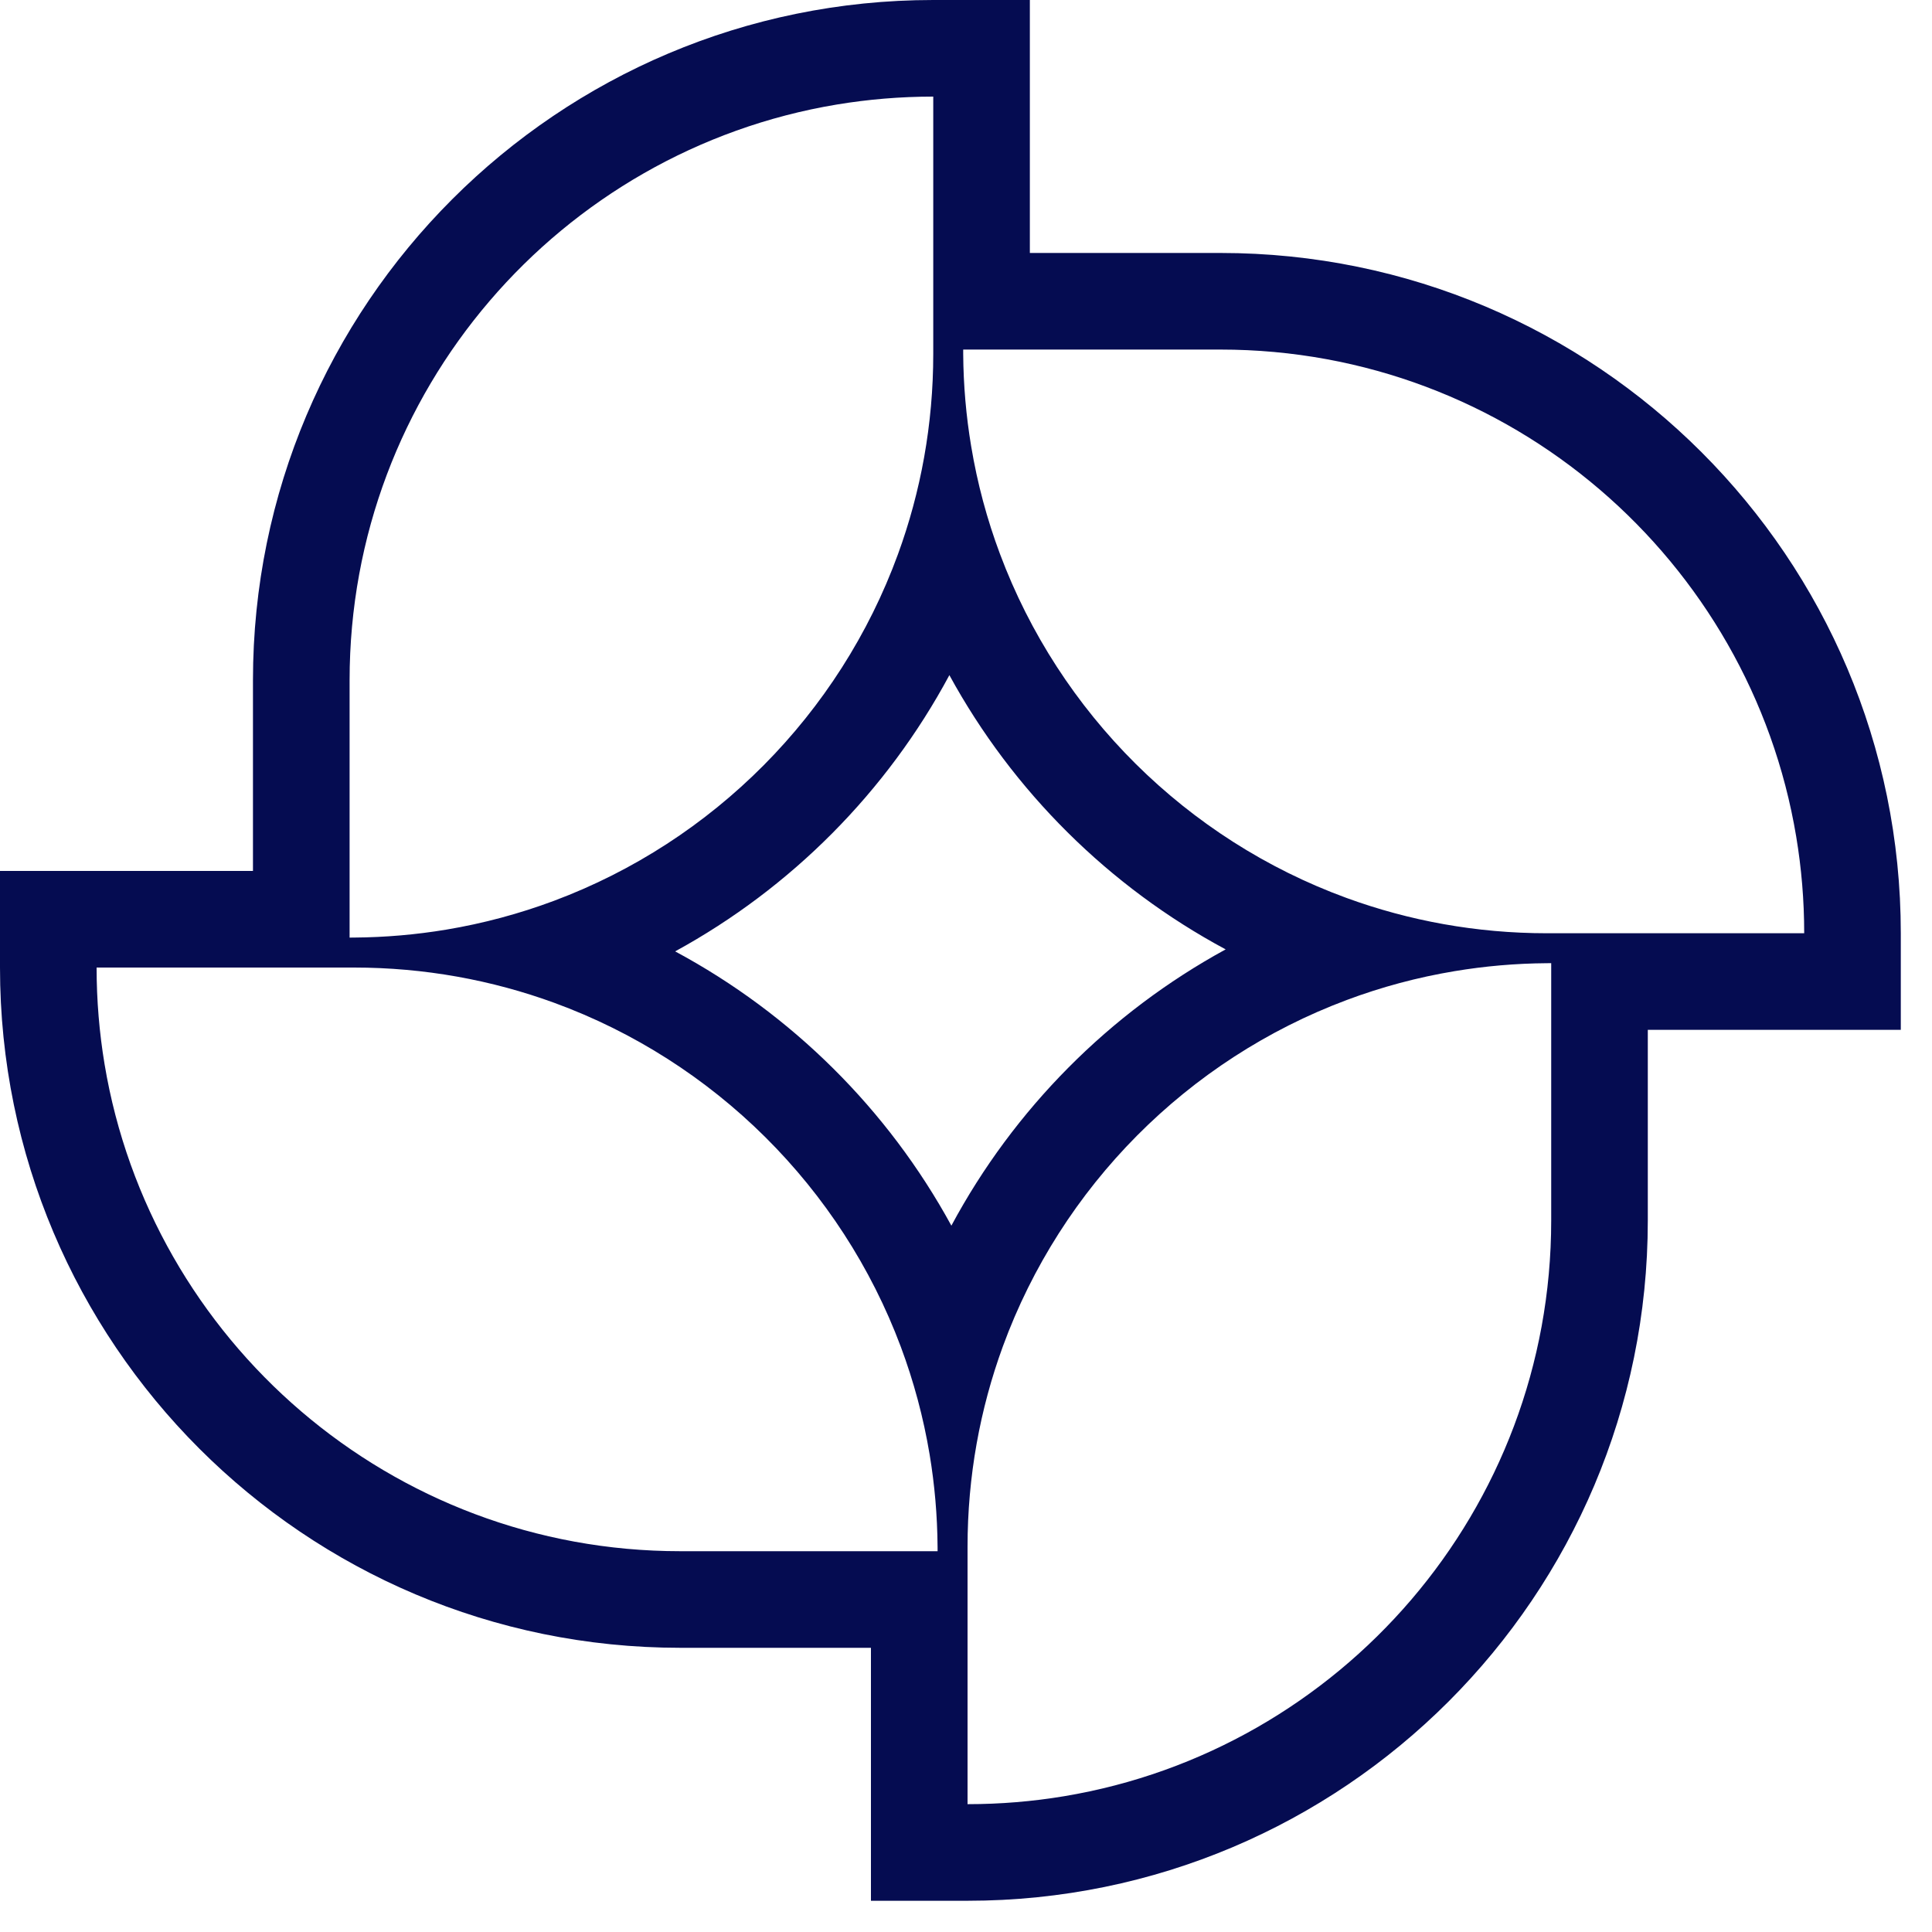
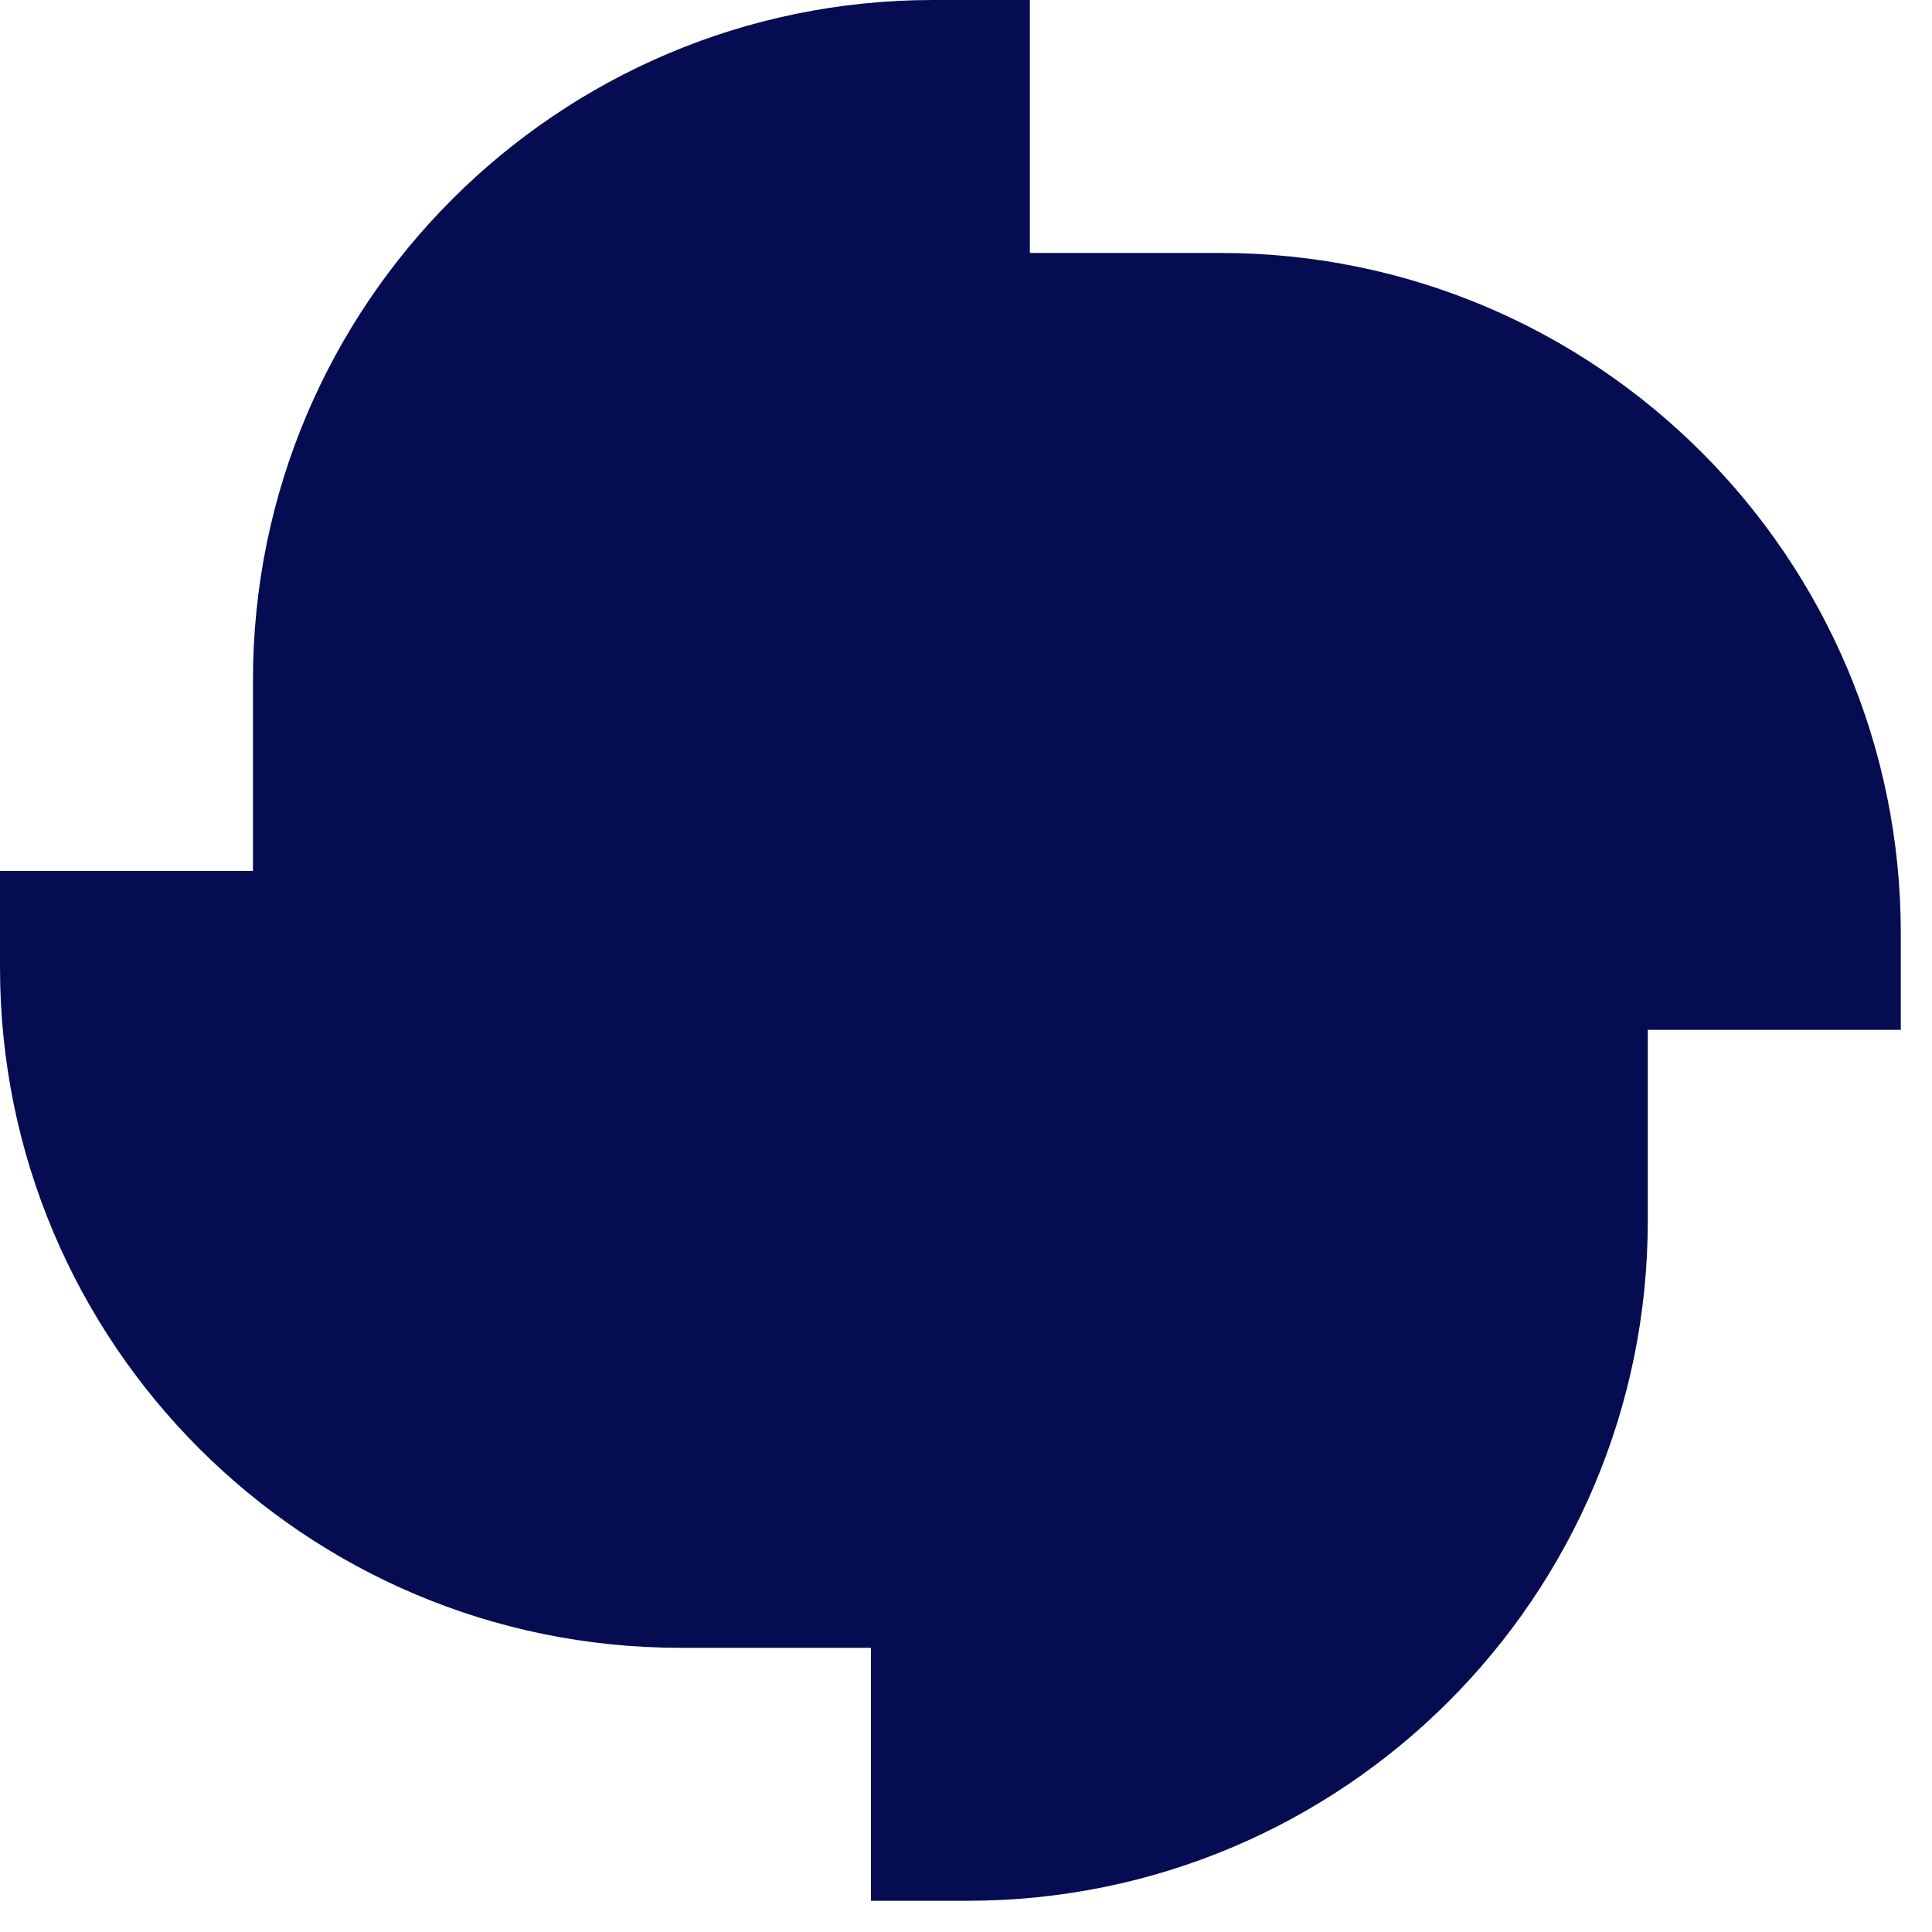
<svg xmlns="http://www.w3.org/2000/svg" width="60" height="60" viewBox="0 0 60 60" fill="none">
-   <path fill-rule="evenodd" clip-rule="evenodd" d="M7.856 27.048L0 27.048V30.048C-4.76837e-07 41.715 9.459 51.174 21.126 51.174H27.048V59.03H30.048C41.716 59.03 51.174 49.572 51.174 37.904V31.983H59.031V28.983C59.031 17.315 49.572 7.856 37.904 7.856H31.983V0L28.983 2.38419e-07C17.315 7.15256e-07 7.856 9.459 7.856 21.126L7.856 27.048ZM10.857 29.118C10.858 29.118 10.861 29.118 10.863 29.118C10.906 29.118 10.949 29.118 10.992 29.117C11.967 29.11 12.924 29.026 13.857 28.871C15.013 28.678 16.132 28.376 17.203 27.976C22.15 26.127 26.072 22.178 27.886 17.215C28.596 15.274 28.983 13.178 28.983 10.992V3C27.961 3 26.959 3.085 25.983 3.247C17.399 4.677 10.857 12.137 10.857 21.126L10.857 29.118ZM29.484 20.967C27.541 24.588 24.572 27.577 20.967 29.546C24.588 31.49 27.578 34.458 29.546 38.064C31.49 34.442 34.458 31.453 38.064 29.484C34.442 27.541 31.453 24.572 29.484 20.967ZM41.816 27.886C43.756 28.595 45.852 28.983 48.039 28.983H56.031C56.031 27.96 55.946 26.958 55.783 25.983C54.354 17.399 46.893 10.856 37.904 10.856H29.913C29.913 10.902 29.913 10.947 29.913 10.992C29.92 11.967 30.004 12.924 30.16 13.856C30.352 15.013 30.654 16.132 31.055 17.203C32.904 22.15 36.852 26.072 41.816 27.886ZM41.827 31.055C36.881 32.904 32.959 36.852 31.144 41.816C30.435 43.756 30.048 45.852 30.048 48.038V56.03C31.07 56.03 32.072 55.946 33.048 55.783C41.631 54.354 48.174 46.893 48.174 37.904V29.912C48.129 29.912 48.084 29.913 48.039 29.913C47.064 29.92 46.107 30.004 45.174 30.16C44.018 30.352 42.898 30.654 41.827 31.055ZM27.976 41.827C26.127 36.881 22.178 32.959 17.215 31.144C15.274 30.435 13.178 30.048 10.992 30.048L3 30.048C3 31.07 3.085 32.072 3.247 33.048C4.677 41.631 12.137 48.174 21.126 48.174H29.118C29.118 48.129 29.118 48.084 29.117 48.038C29.11 47.063 29.026 46.107 28.871 45.174C28.678 44.018 28.376 42.898 27.976 41.827Z" fill="#050C51" />
+   <path fillRule="evenodd" clipRule="evenodd" d="M7.856 27.048L0 27.048V30.048C-4.76837e-07 41.715 9.459 51.174 21.126 51.174H27.048V59.03H30.048C41.716 59.03 51.174 49.572 51.174 37.904V31.983H59.031V28.983C59.031 17.315 49.572 7.856 37.904 7.856H31.983V0L28.983 2.38419e-07C17.315 7.15256e-07 7.856 9.459 7.856 21.126L7.856 27.048ZM10.857 29.118C10.858 29.118 10.861 29.118 10.863 29.118C10.906 29.118 10.949 29.118 10.992 29.117C11.967 29.11 12.924 29.026 13.857 28.871C15.013 28.678 16.132 28.376 17.203 27.976C22.15 26.127 26.072 22.178 27.886 17.215C28.596 15.274 28.983 13.178 28.983 10.992V3C27.961 3 26.959 3.085 25.983 3.247C17.399 4.677 10.857 12.137 10.857 21.126L10.857 29.118ZM29.484 20.967C27.541 24.588 24.572 27.577 20.967 29.546C24.588 31.49 27.578 34.458 29.546 38.064C31.49 34.442 34.458 31.453 38.064 29.484C34.442 27.541 31.453 24.572 29.484 20.967ZM41.816 27.886C43.756 28.595 45.852 28.983 48.039 28.983H56.031C56.031 27.96 55.946 26.958 55.783 25.983C54.354 17.399 46.893 10.856 37.904 10.856H29.913C29.913 10.902 29.913 10.947 29.913 10.992C29.92 11.967 30.004 12.924 30.16 13.856C30.352 15.013 30.654 16.132 31.055 17.203C32.904 22.15 36.852 26.072 41.816 27.886ZM41.827 31.055C36.881 32.904 32.959 36.852 31.144 41.816C30.435 43.756 30.048 45.852 30.048 48.038V56.03C31.07 56.03 32.072 55.946 33.048 55.783C41.631 54.354 48.174 46.893 48.174 37.904V29.912C48.129 29.912 48.084 29.913 48.039 29.913C47.064 29.92 46.107 30.004 45.174 30.16C44.018 30.352 42.898 30.654 41.827 31.055ZM27.976 41.827C26.127 36.881 22.178 32.959 17.215 31.144C15.274 30.435 13.178 30.048 10.992 30.048L3 30.048C3 31.07 3.085 32.072 3.247 33.048C4.677 41.631 12.137 48.174 21.126 48.174H29.118C29.118 48.129 29.118 48.084 29.117 48.038C29.11 47.063 29.026 46.107 28.871 45.174C28.678 44.018 28.376 42.898 27.976 41.827Z" fill="#050C51" />
</svg>
